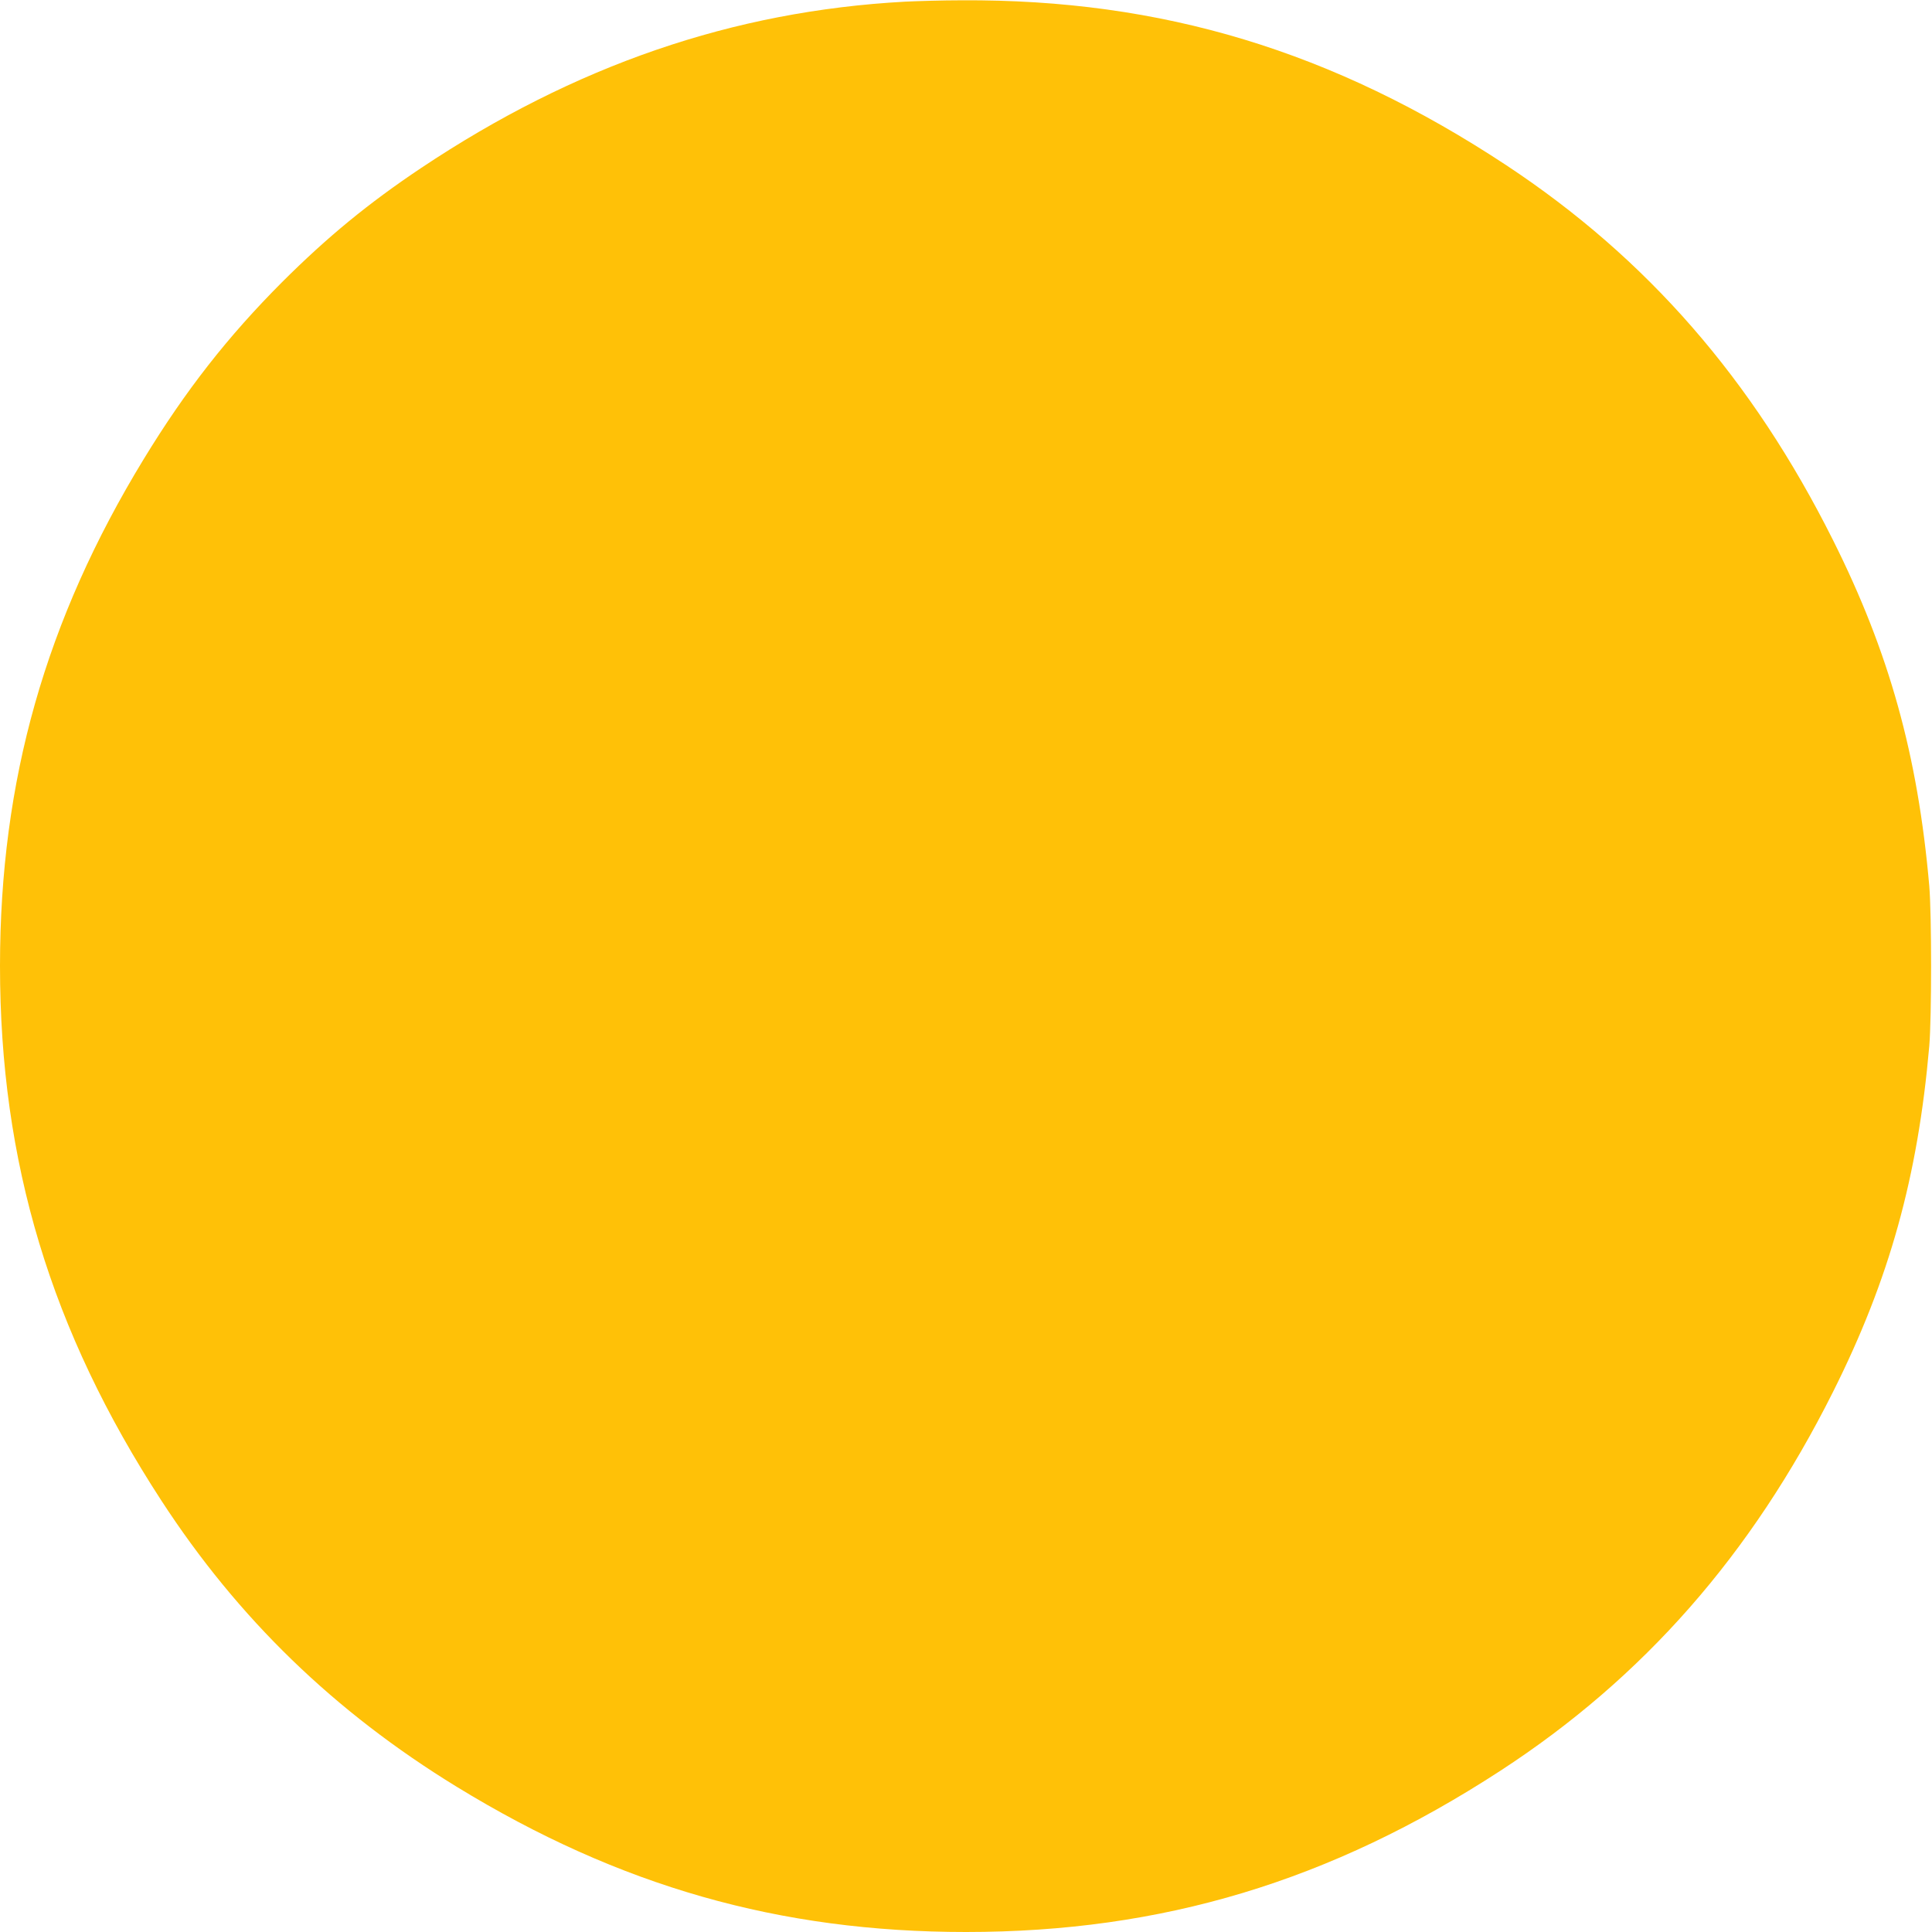
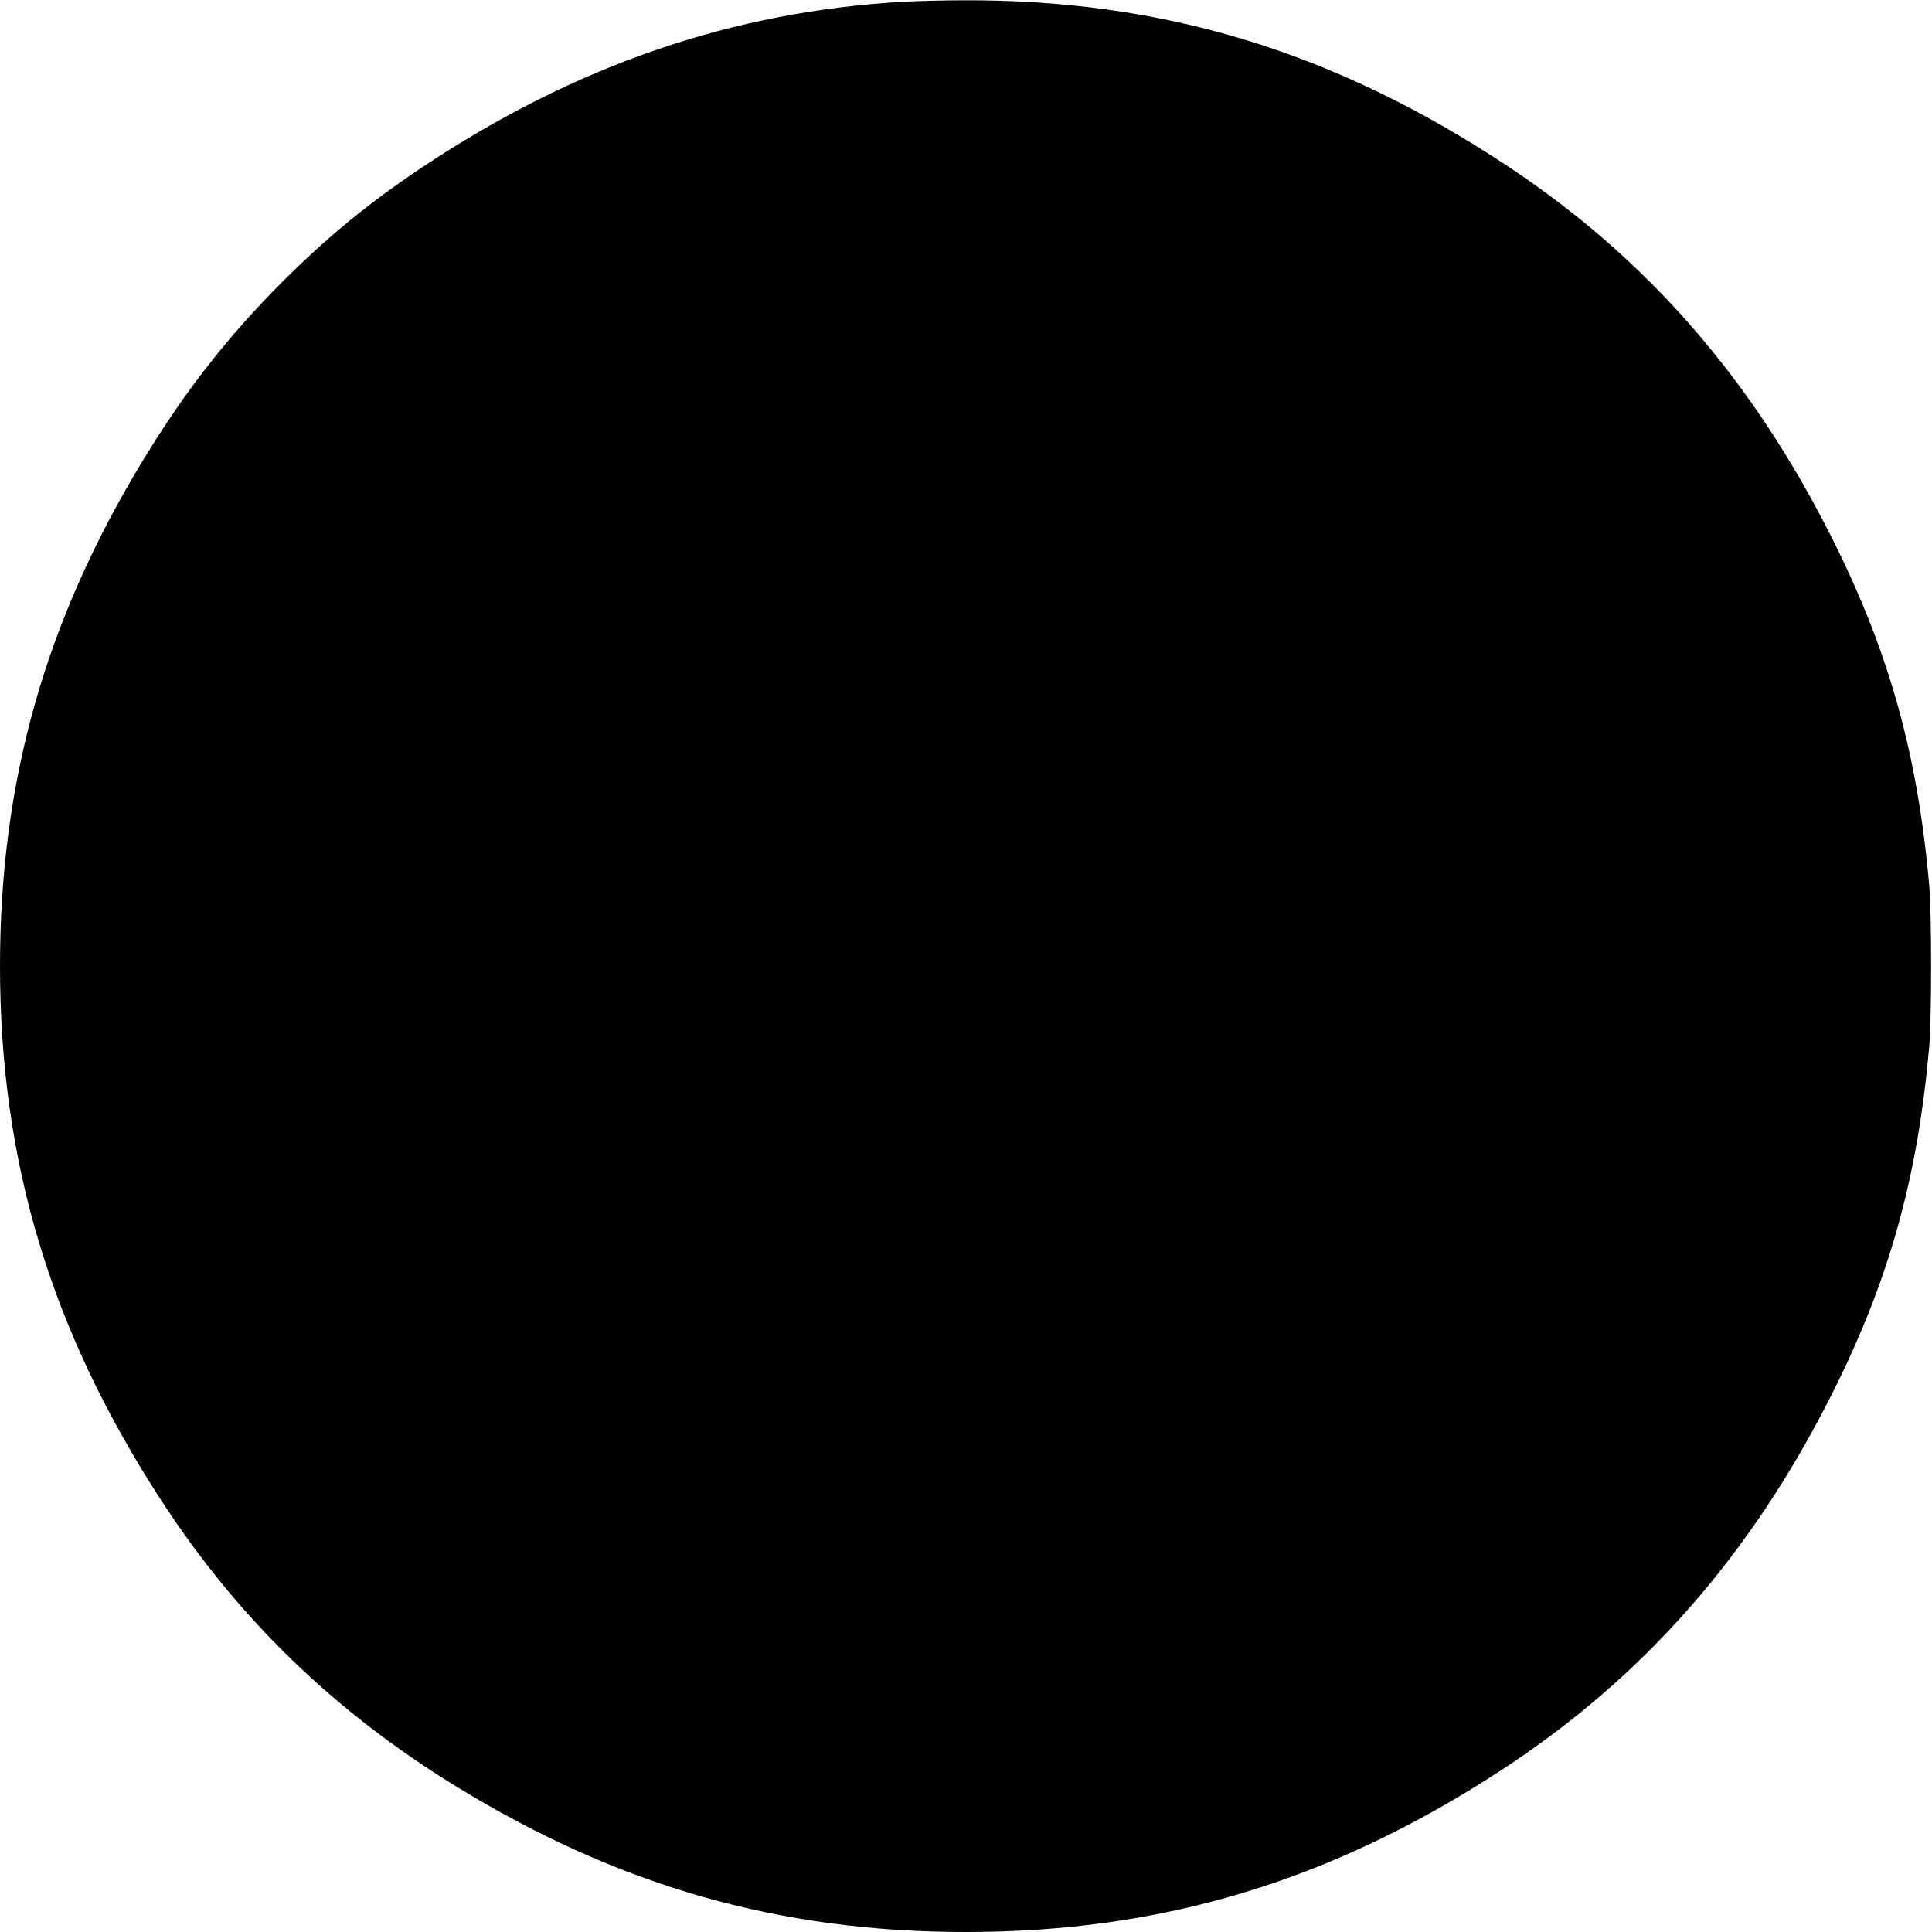
- <svg xmlns="http://www.w3.org/2000/svg" version="1.0" width="1280pt" height="1280pt" viewBox="0 0 1280 1280" preserveAspectRatio="xMidYMid meet" fill="#ffc107" stroke="none">
+ <svg xmlns="http://www.w3.org/2000/svg" version="1.0" width="1280pt" height="1280pt" viewBox="0 0 1280 1280" preserveAspectRatio="xMidYMid meet" fill="#000000" stroke="none">
  <g transform="translate(0,1280) scale(0.1,-0.1)">
    <path d="M5997 12789 c-1141 -62 -2188 -422 -3207 -1102 -350 -234 -620 -456 -921 -756 -360 -361 -639 -717 -917 -1173 -650 -1066 -952 -2129 -952 -3358 0 -1300 337 -2416 1068 -3540 509 -783 1147 -1401 1958 -1898 1076 -659 2138 -962 3374 -962 1301 0 2415 336 3540 1068 948 617 1664 1432 2204 2510 374 746 562 1424 638 2292 16 191 16 869 0 1060 -76 867 -265 1547 -638 2292 -533 1065 -1232 1867 -2164 2483 -1147 757 -2282 1101 -3610 1093 -124 0 -292 -5 -373 -9z" />
  </g>
</svg>
